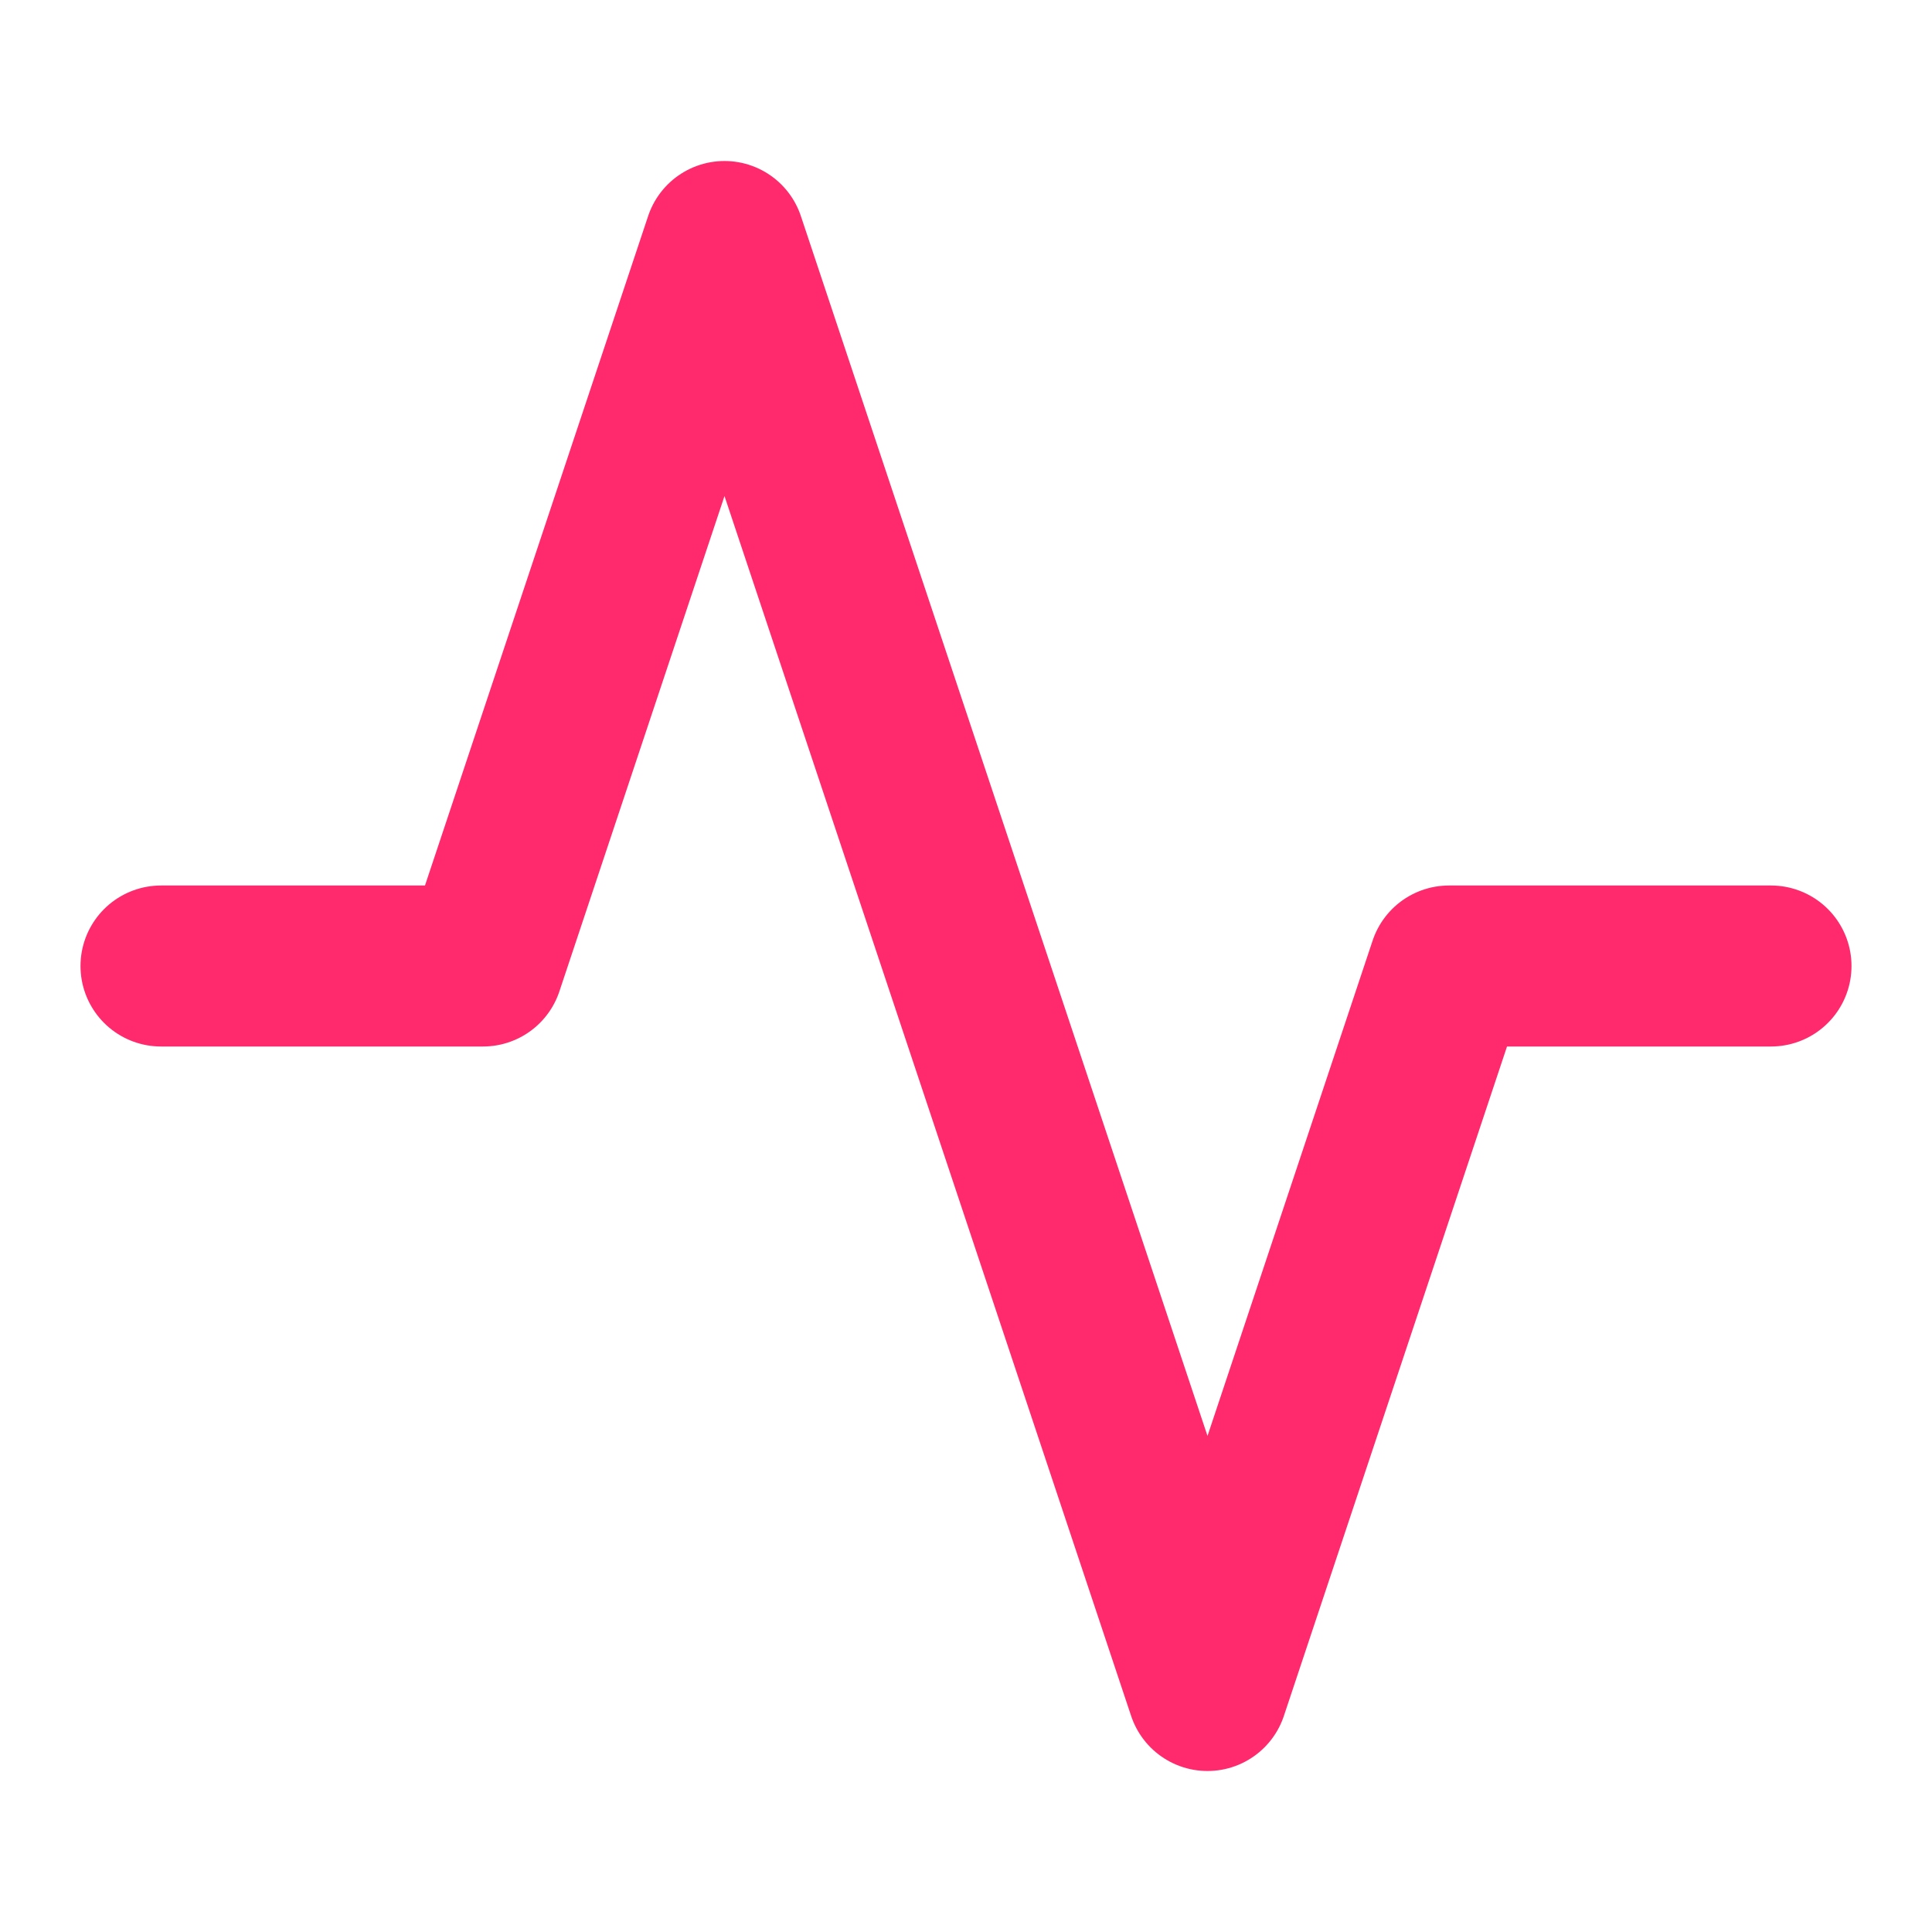
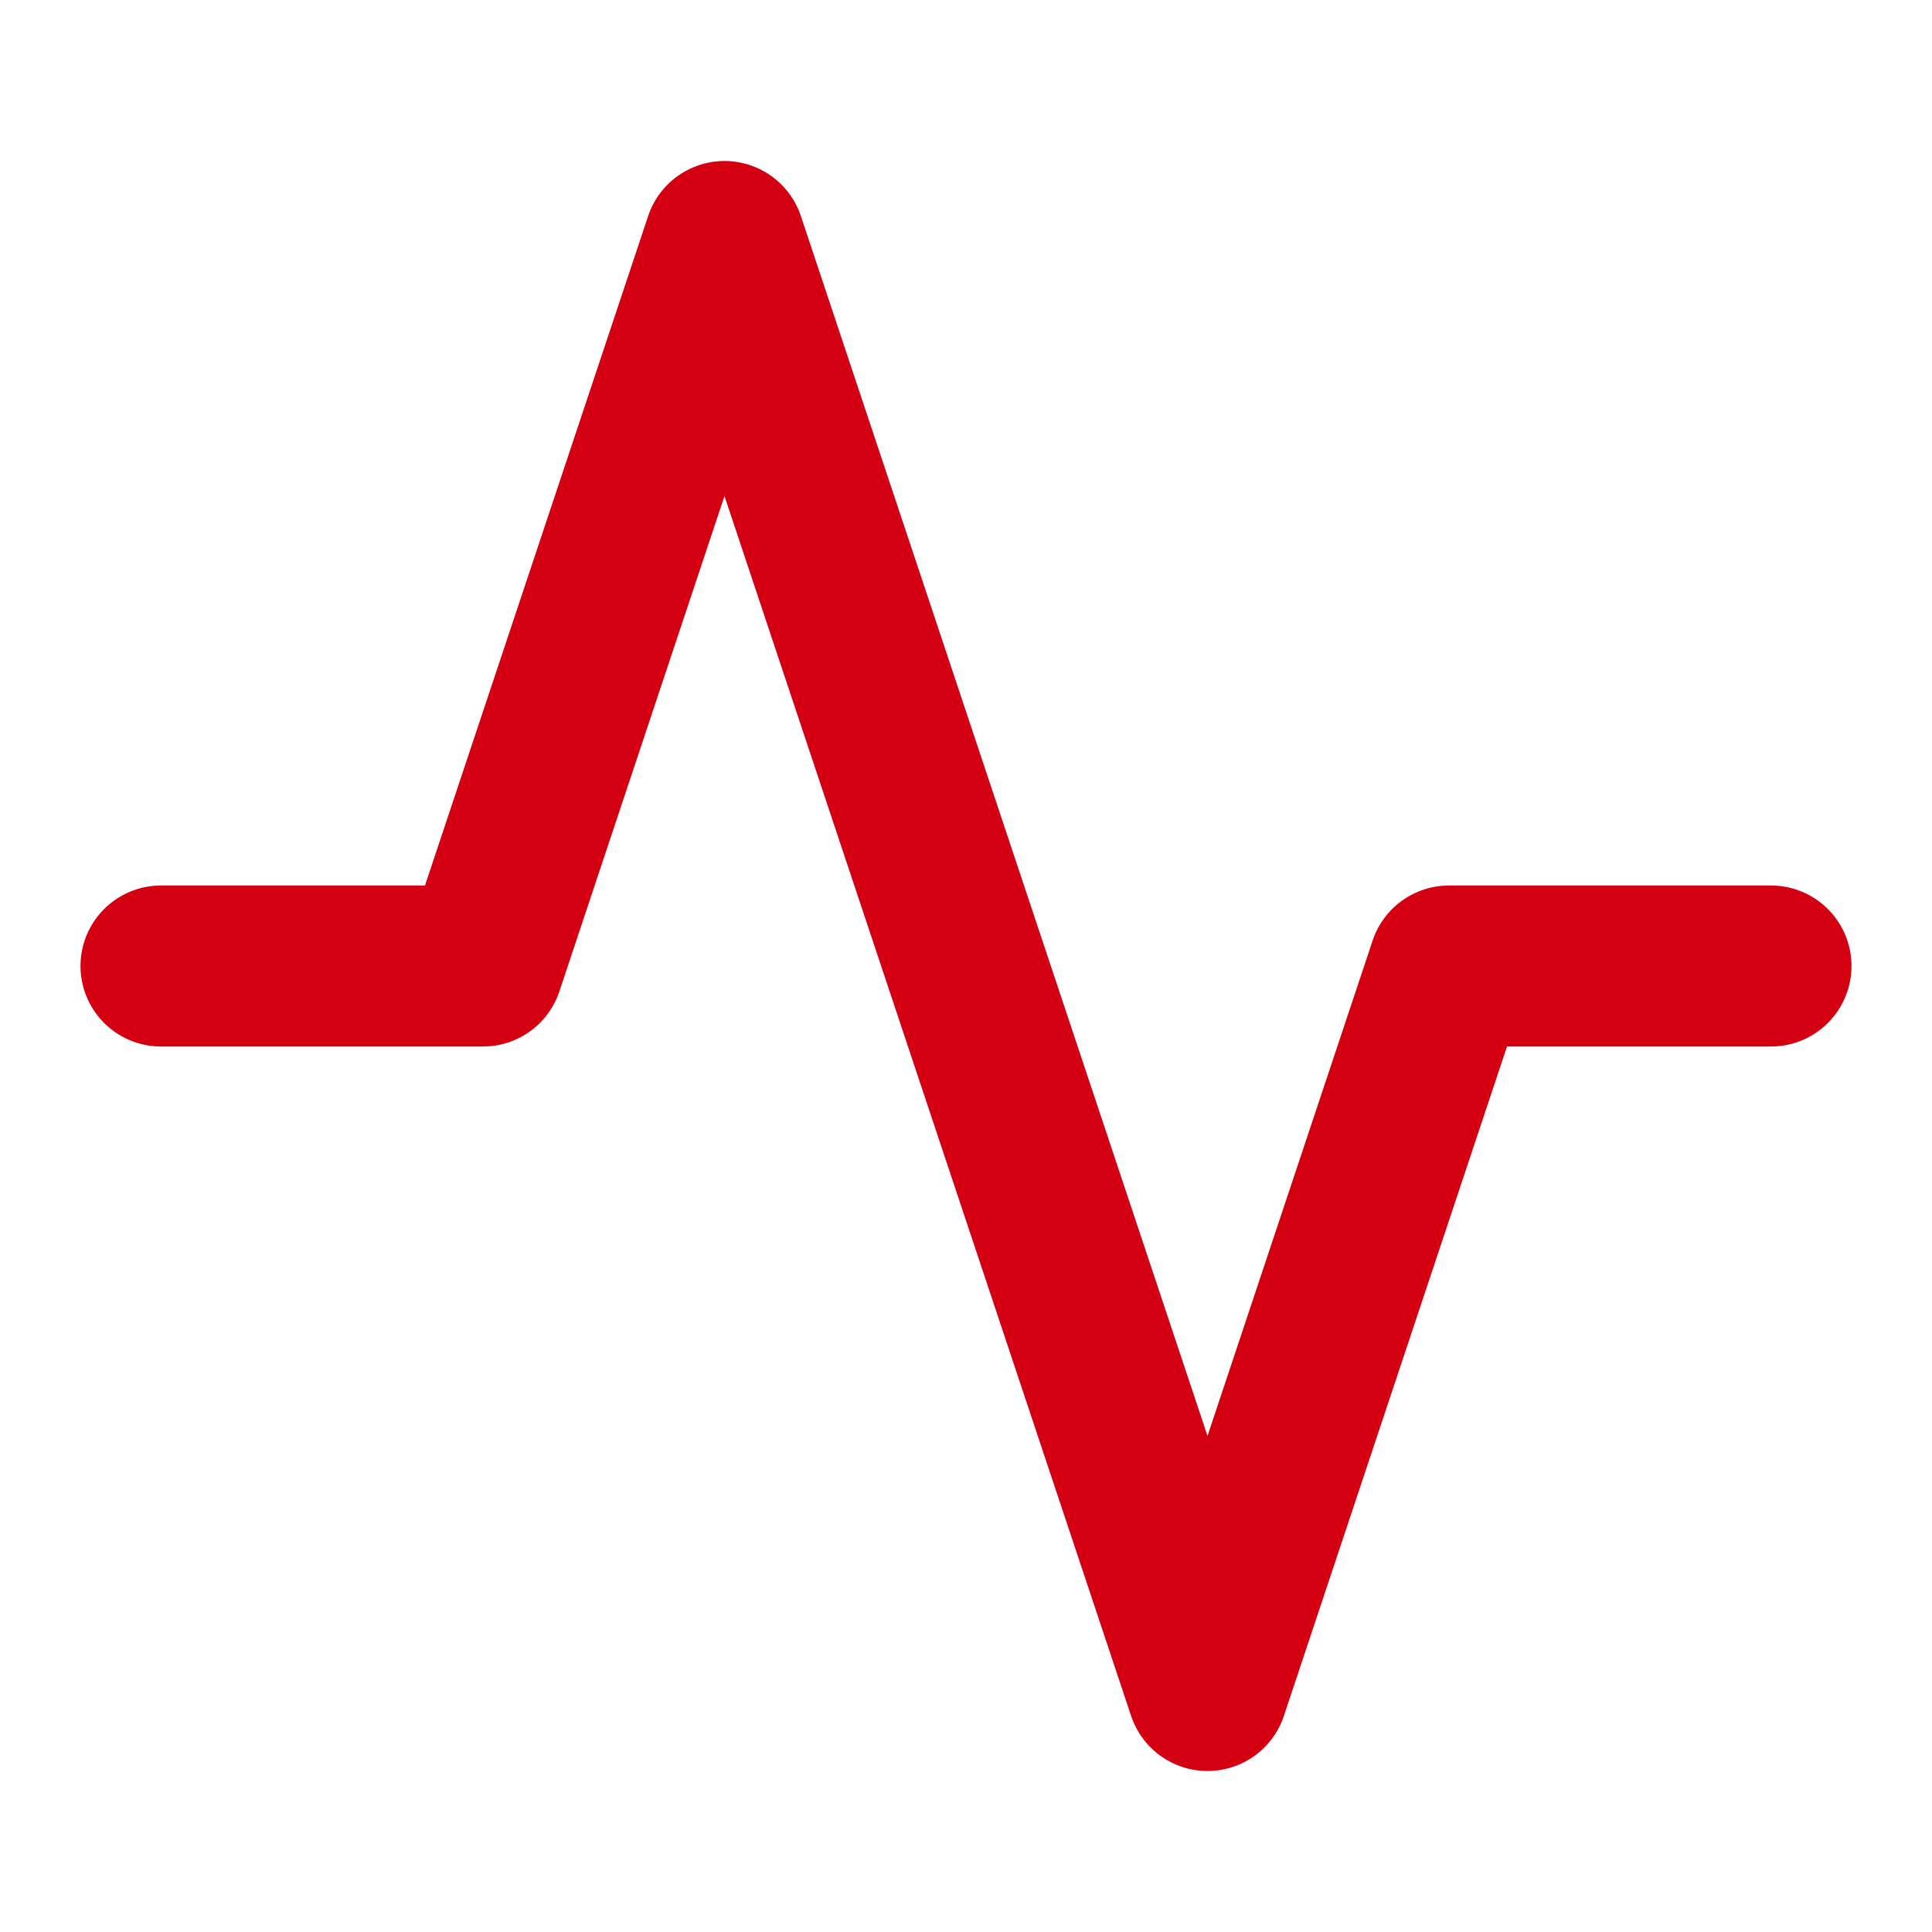
- <svg xmlns="http://www.w3.org/2000/svg" width="100" height="100" viewBox="0 0 24 24" fill="none" stroke="#ff2a6d" stroke-width="2" stroke-linecap="round" stroke-linejoin="round" class="feather feather-activity">
+ <svg xmlns="http://www.w3.org/2000/svg" width="100" height="100" viewBox="0 0 24 24" fill="none" stroke="#d40011" stroke-width="2" stroke-linecap="round" stroke-linejoin="round" class="feather feather-activity">
  <polyline points="22 12 18 12 15 21 9 3 6 12 2 12" />
</svg>
